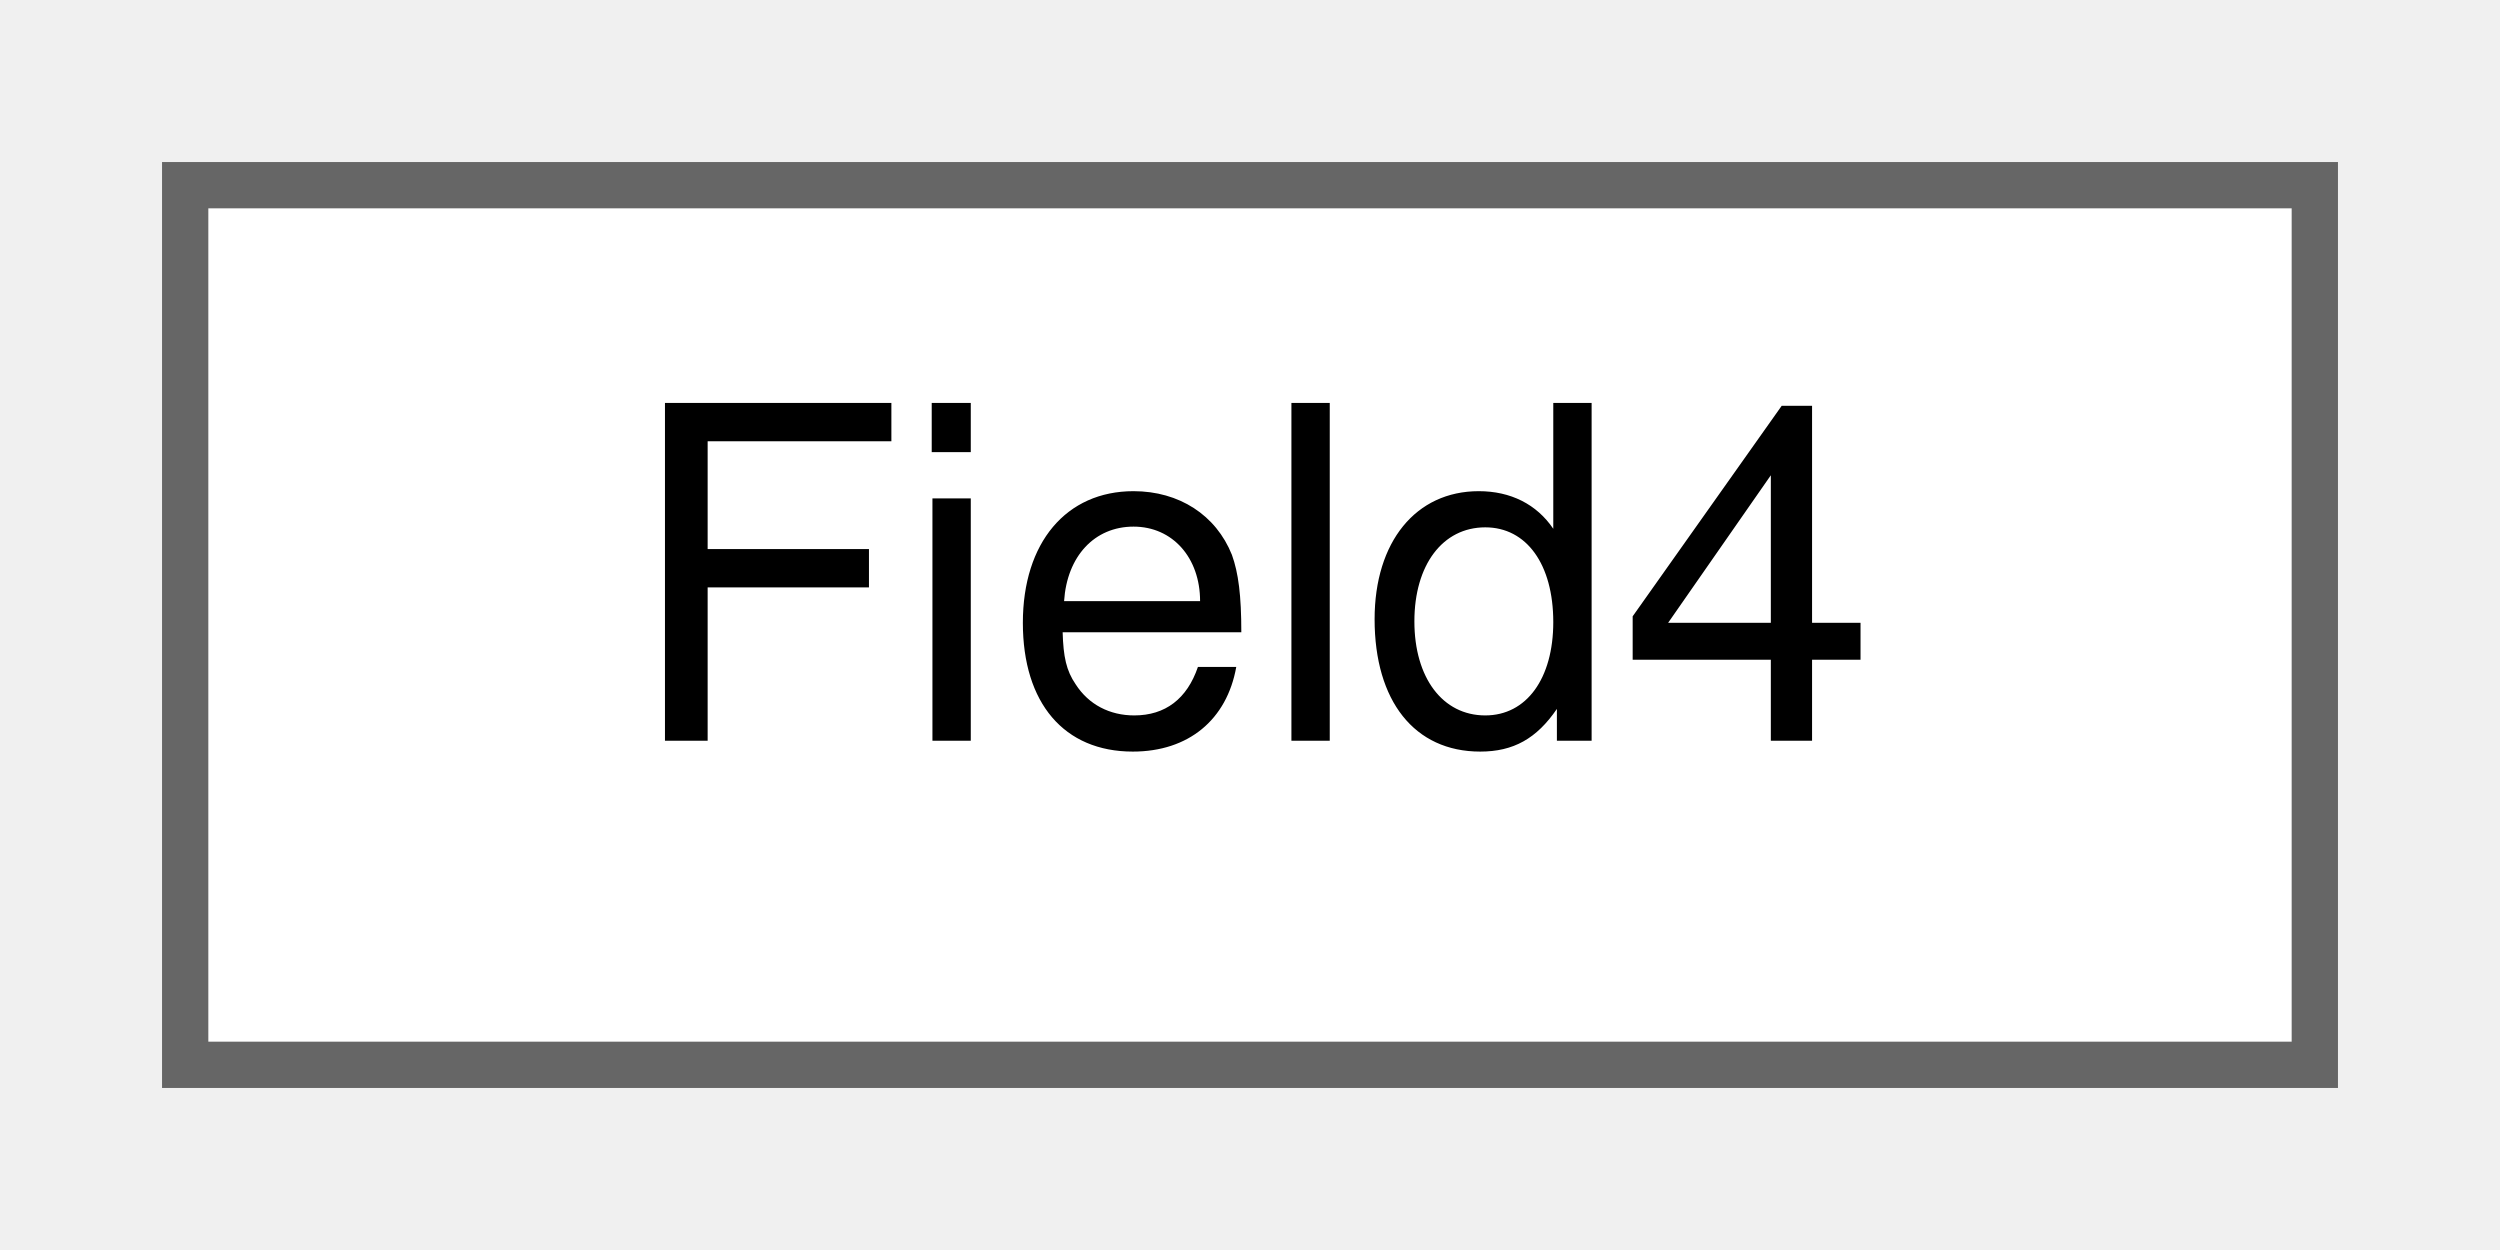
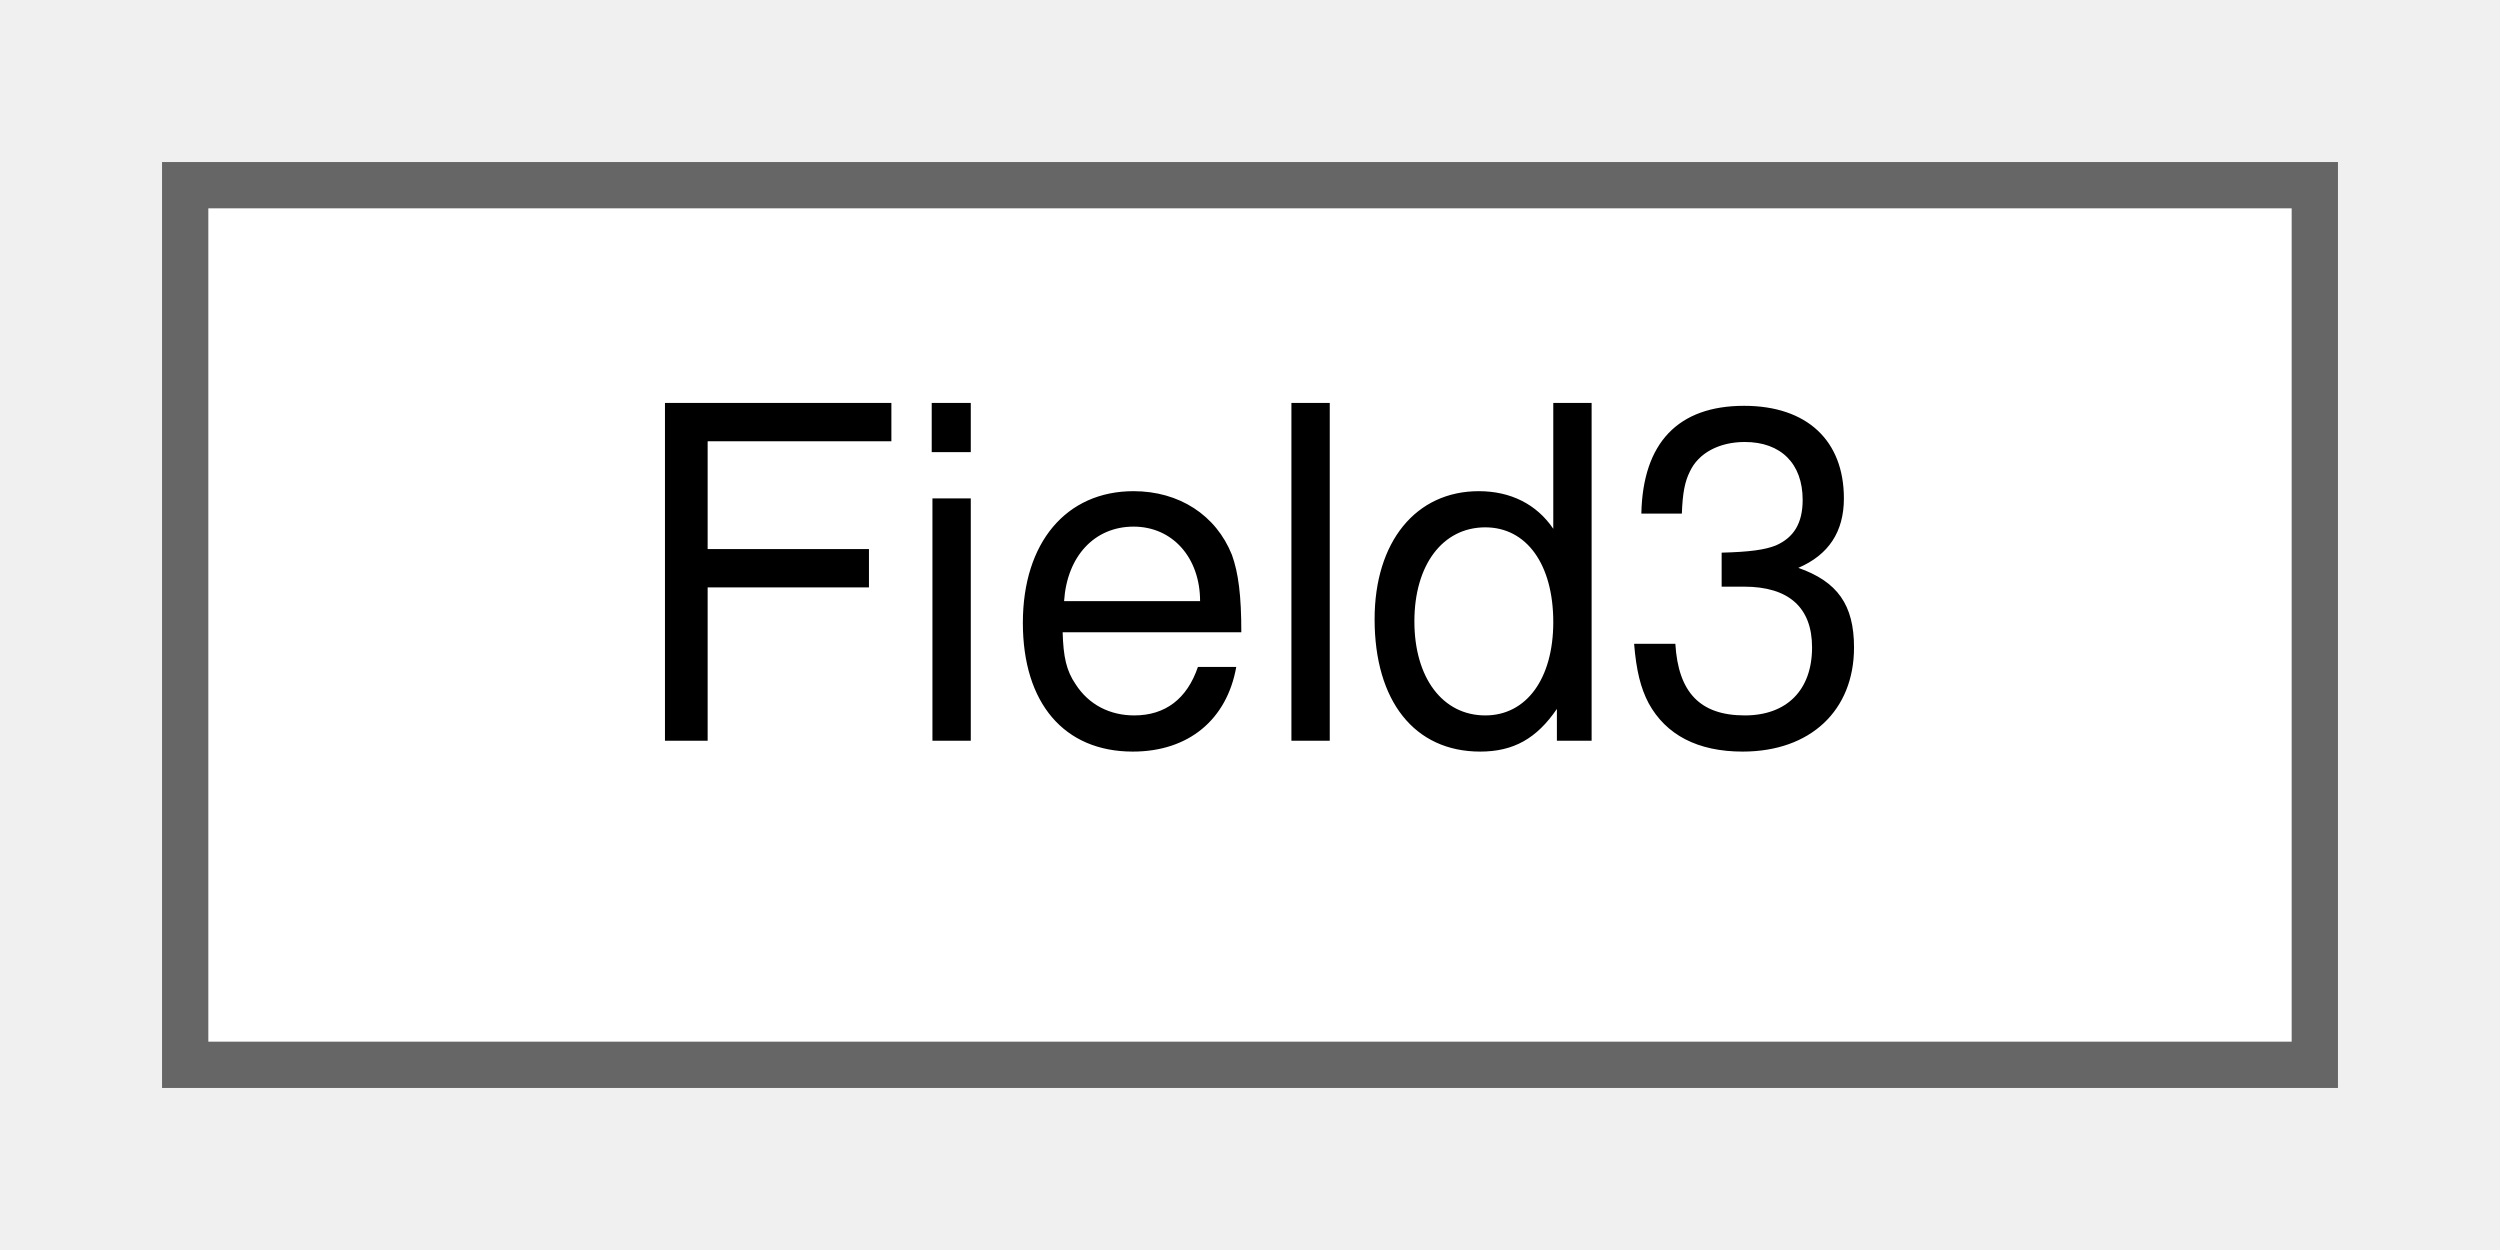
<svg xmlns="http://www.w3.org/2000/svg" xmlns:xlink="http://www.w3.org/1999/xlink" width="54pt" height="27pt" viewBox="0.00 0.00 54.00 27.00">
  <g id="graph0" class="graph" transform="scale(1 1) rotate(0) translate(4 23)">
    <g id="Node000000" class="node">
      <g id="a_Node000000">
-         <a xlink:href="structField4.html" target="_top" xlink:title=" ">
+         <a xlink:href="structField3.html" target="_top" xlink:title=" ">
          <polygon fill="white" stroke="#666666" points="46,-19 0,-19 0,0 46,0 46,-19" />
-           <text text-anchor="middle" x="23" y="-7" font-family="Helvetica,sans-Serif" font-size="10.00">Field4</text>
+           <text text-anchor="middle" x="23" y="-7" font-family="Helvetica,sans-Serif" font-size="10.00">Field3</text>
        </a>
      </g>
    </g>
  </g>
</svg>
